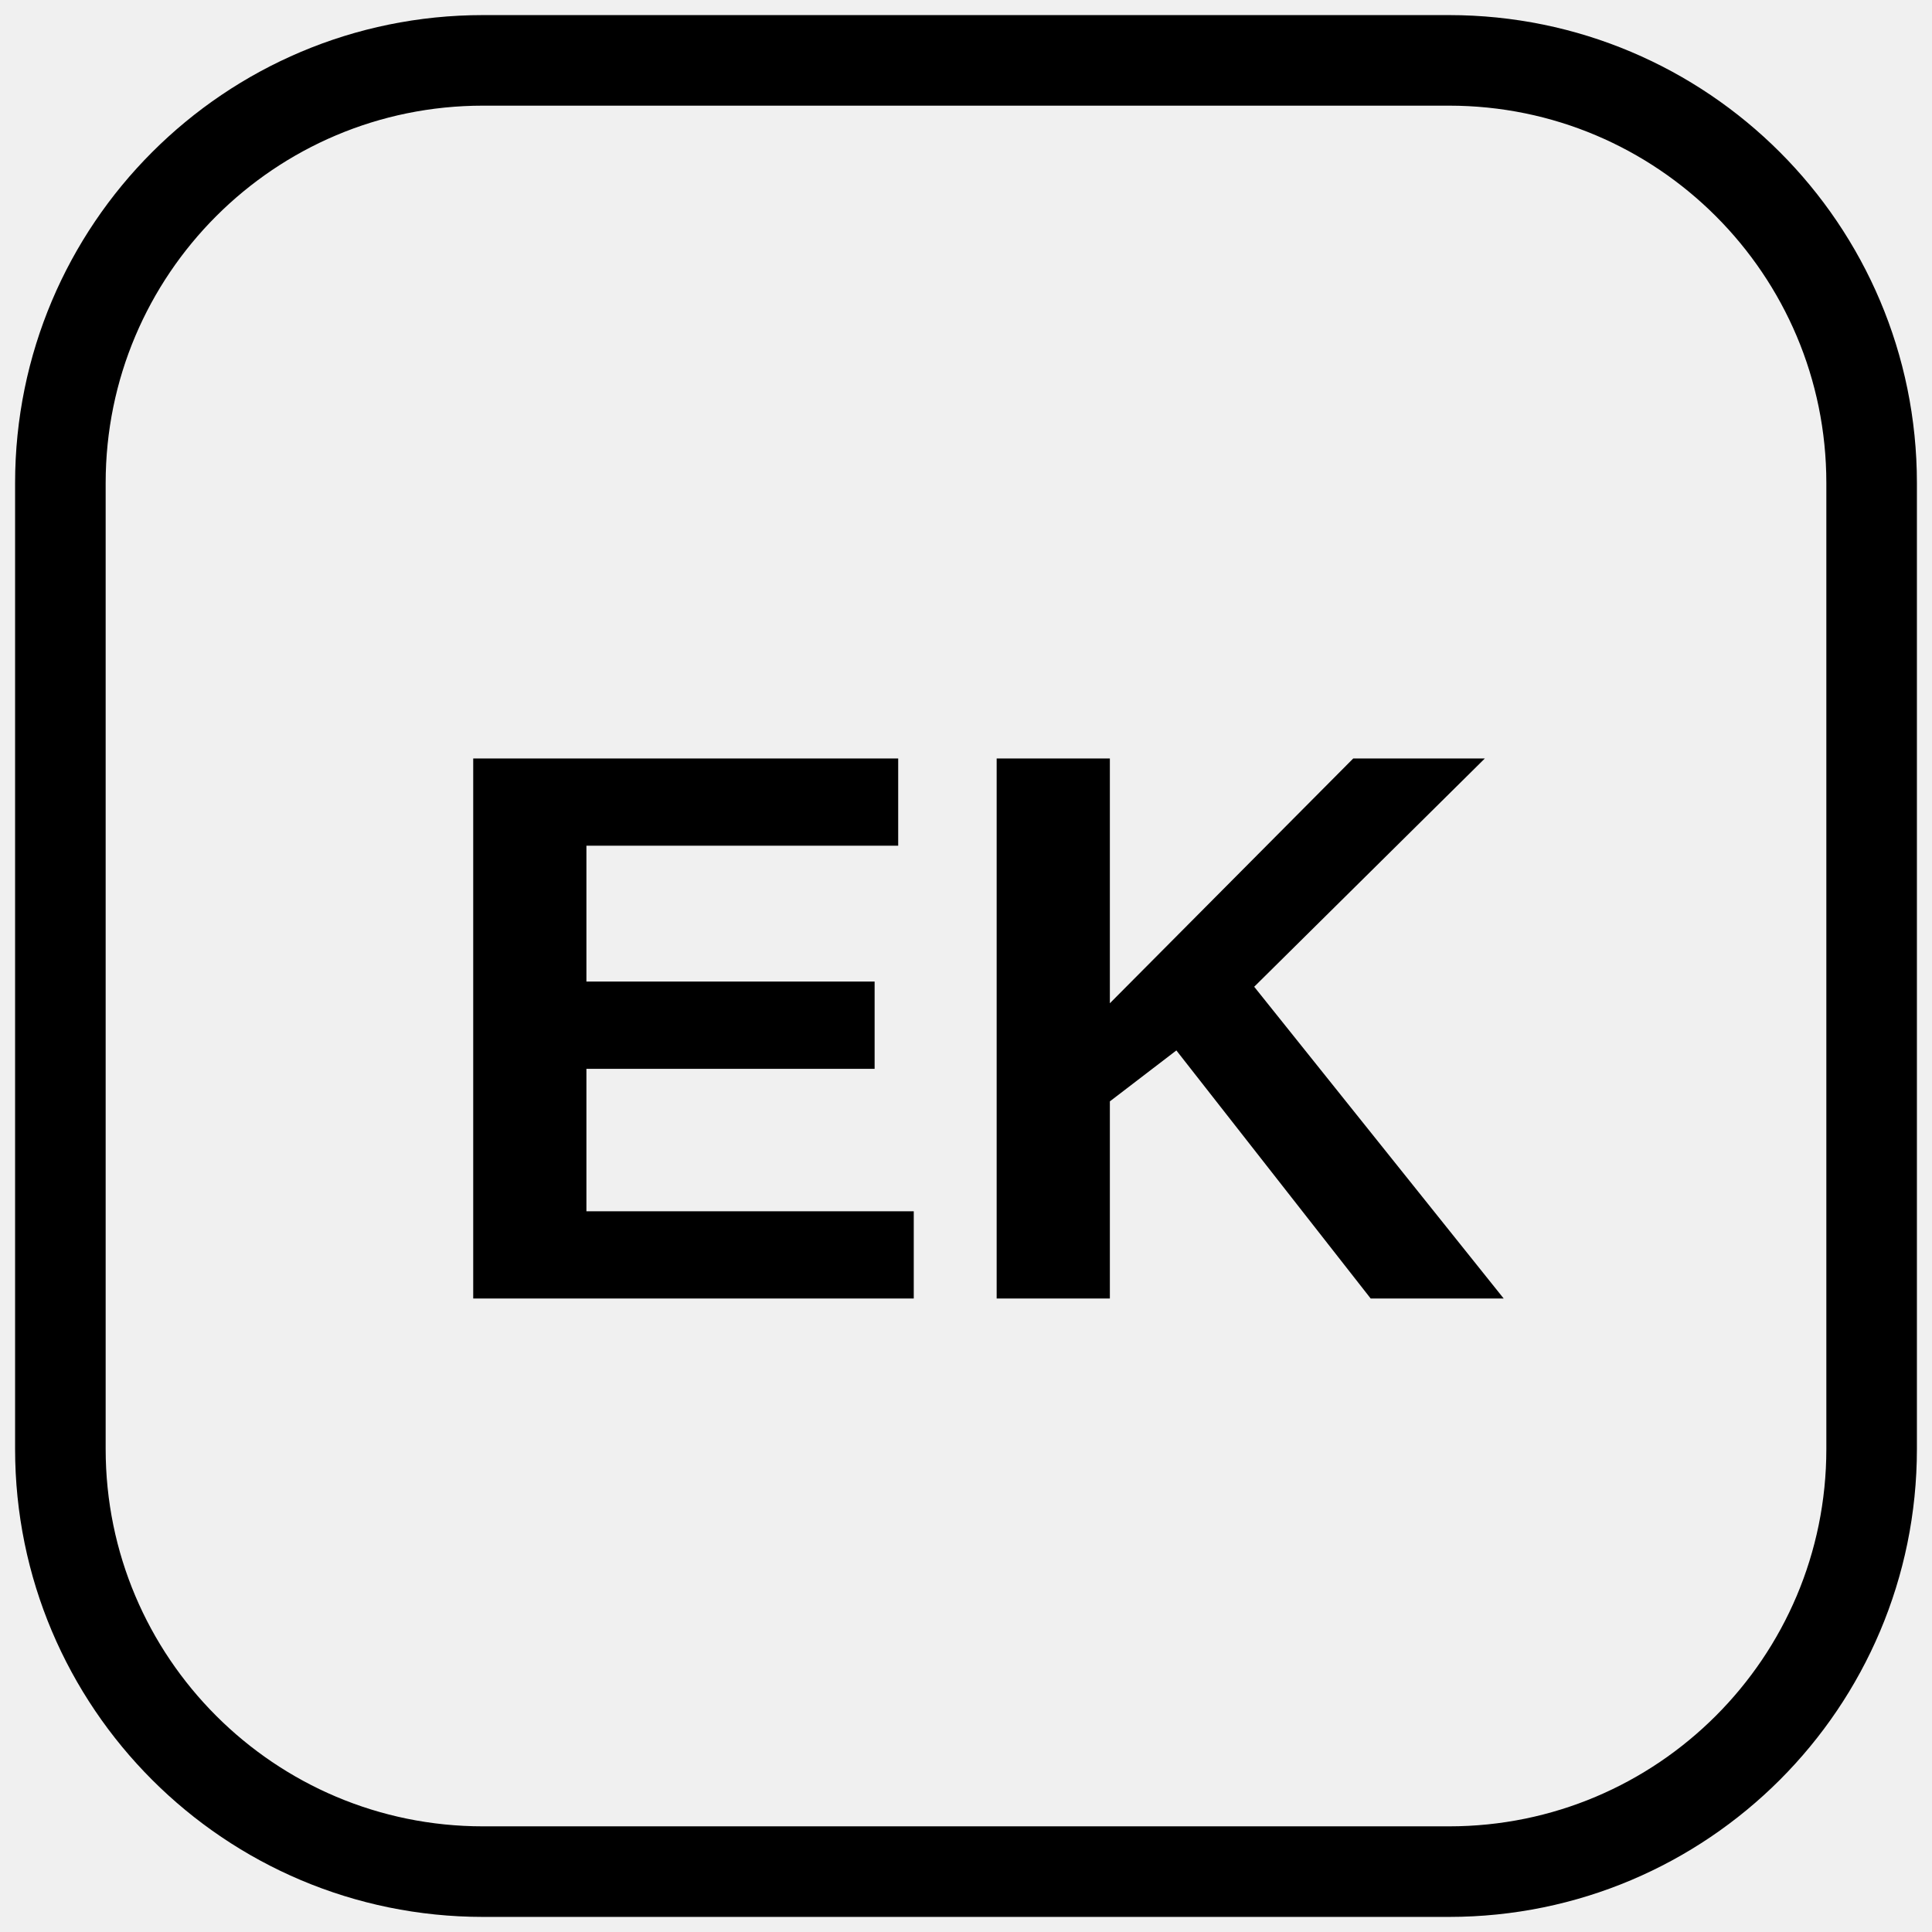
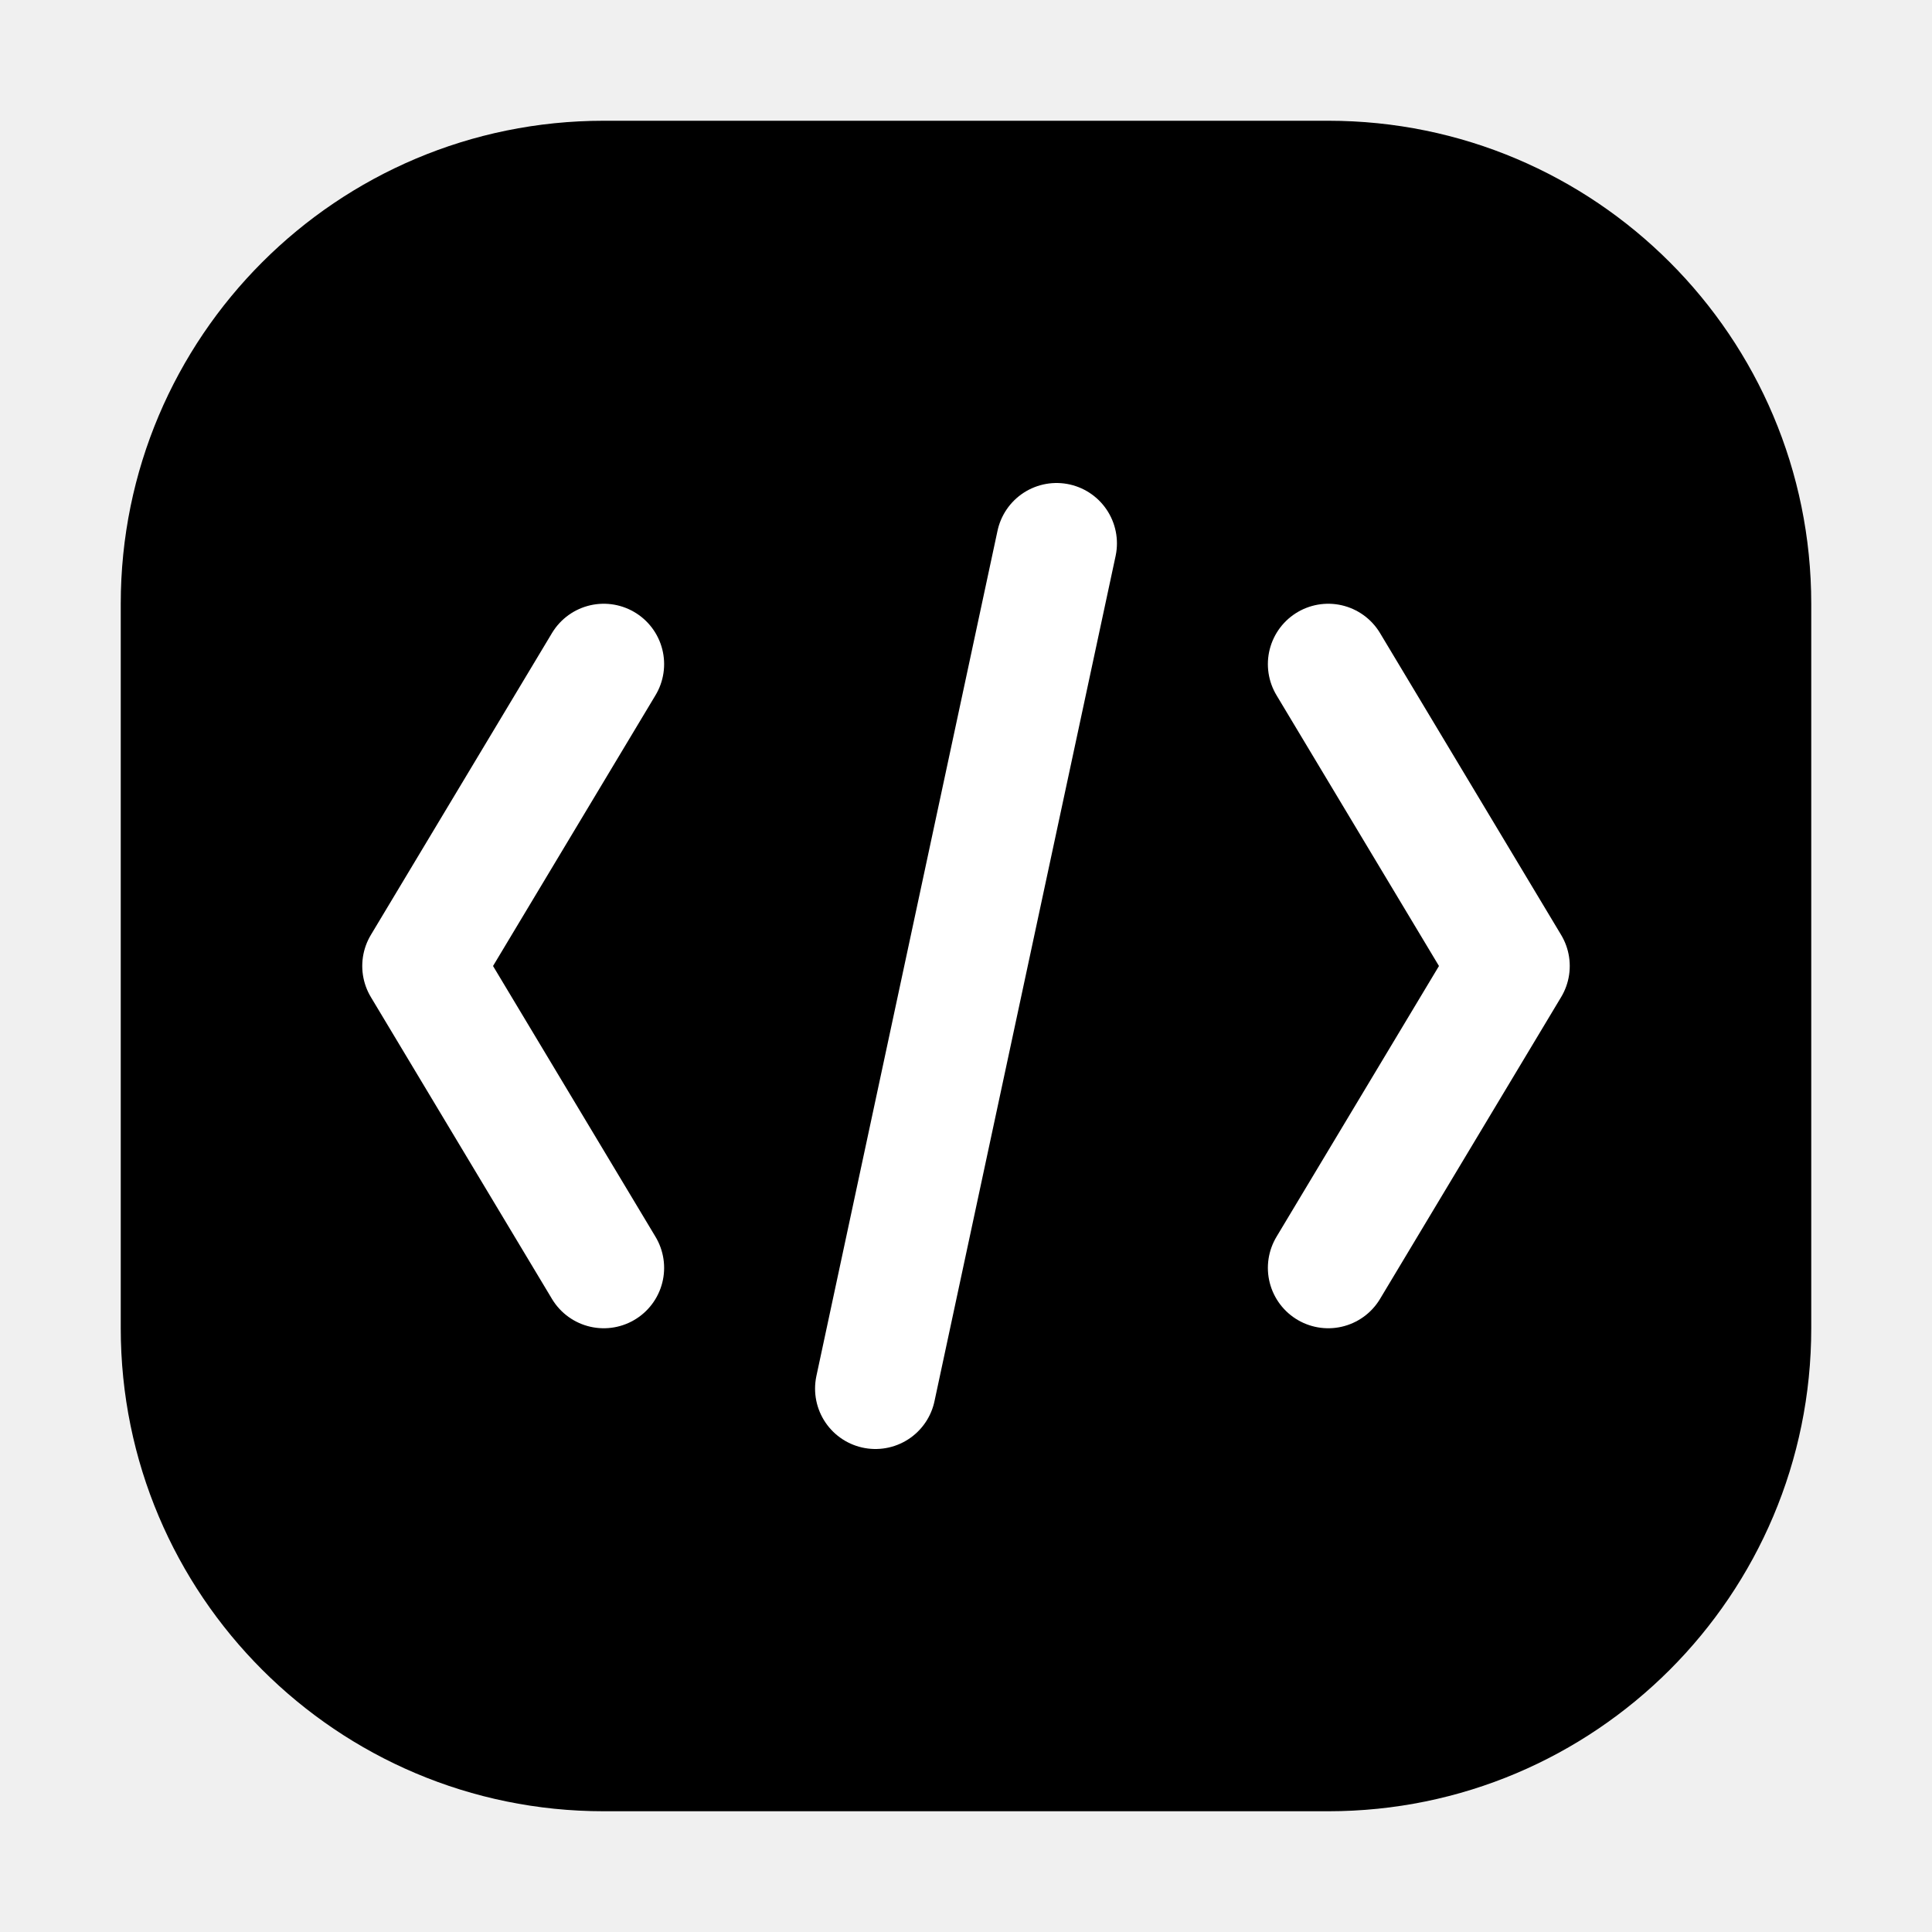
<svg xmlns="http://www.w3.org/2000/svg" viewBox="0 0 64 64" width="64" height="64">
-   <rect x="2" y="2" width="60" height="60" rx="14" fill="none" stroke="currentColor" stroke-width="3" />
-   <text x="32" y="34" font-family="Arial, Helvetica, sans-serif" font-weight="800" font-size="26" fill="currentColor" text-anchor="middle" dominant-baseline="central">EK</text>
+   <rect x="4" y="4" width="56" height="56" rx="16" fill="currentColor" />
+   <path d="M20 22 L14 32 L20 42 M44 22 L50 32 L44 42 M35 18 L29 46" stroke="#ffffff" stroke-width="4" stroke-linecap="round" stroke-linejoin="round" fill="none" />
</svg>
